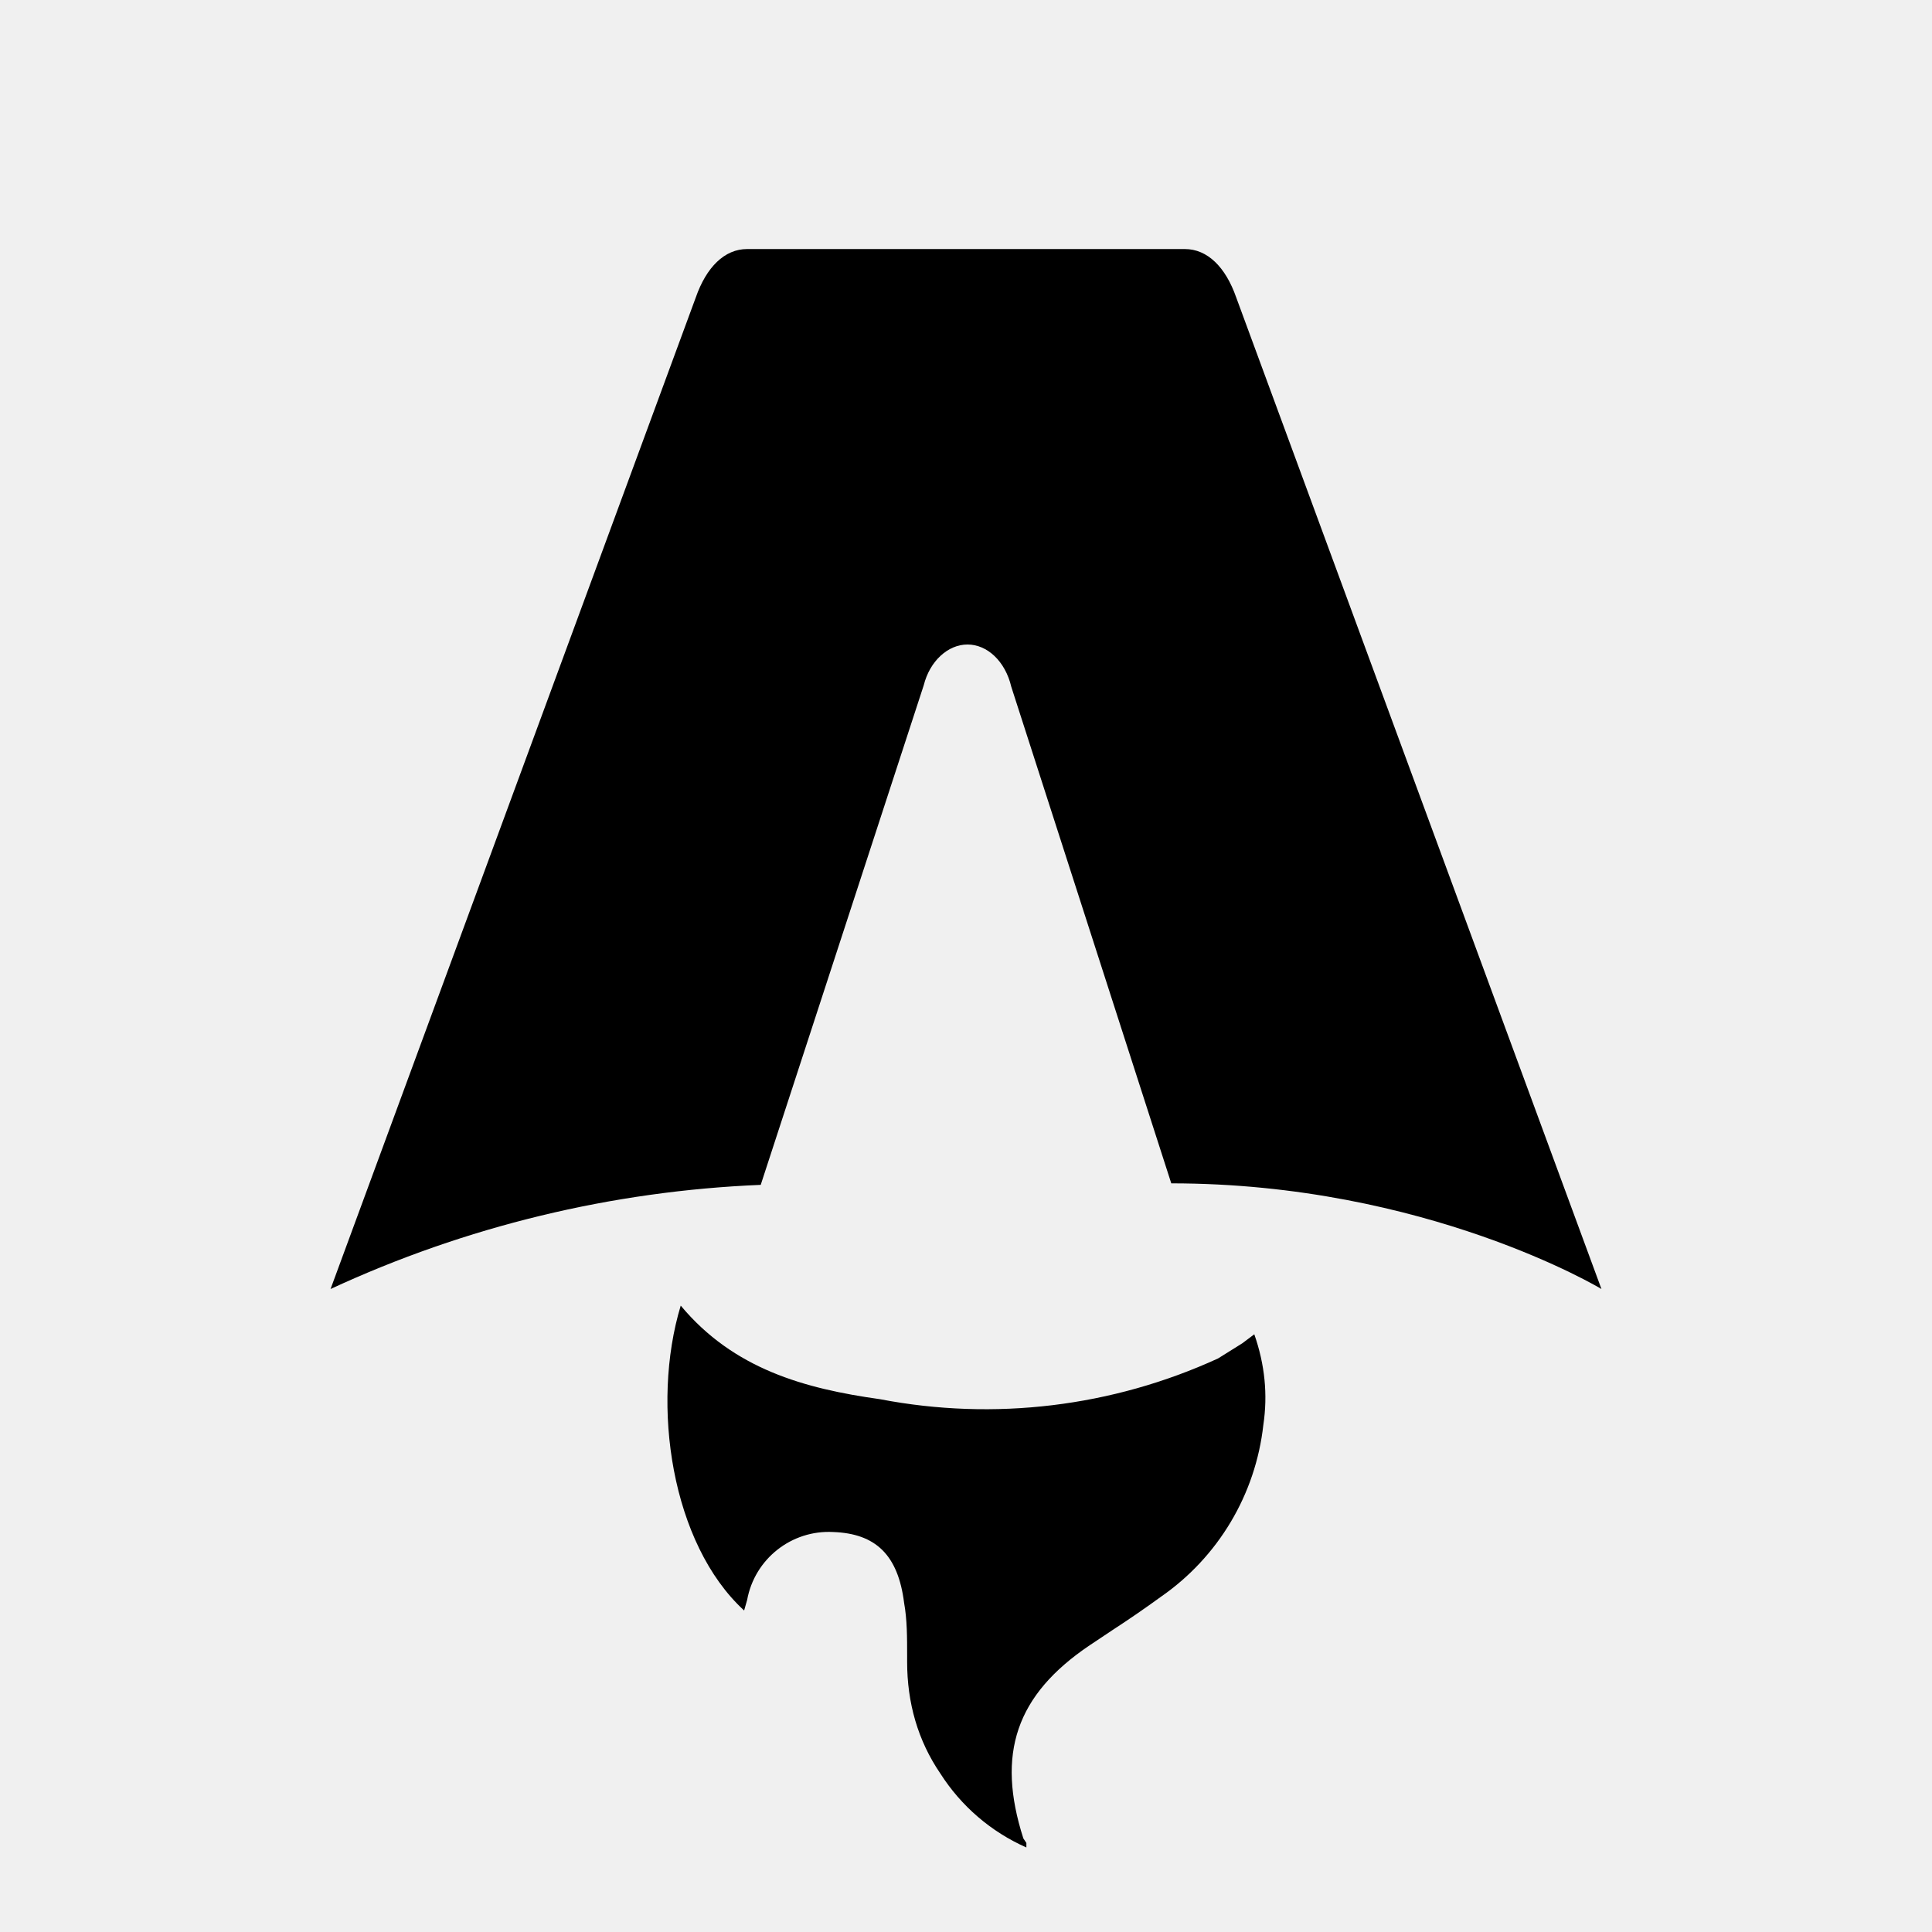
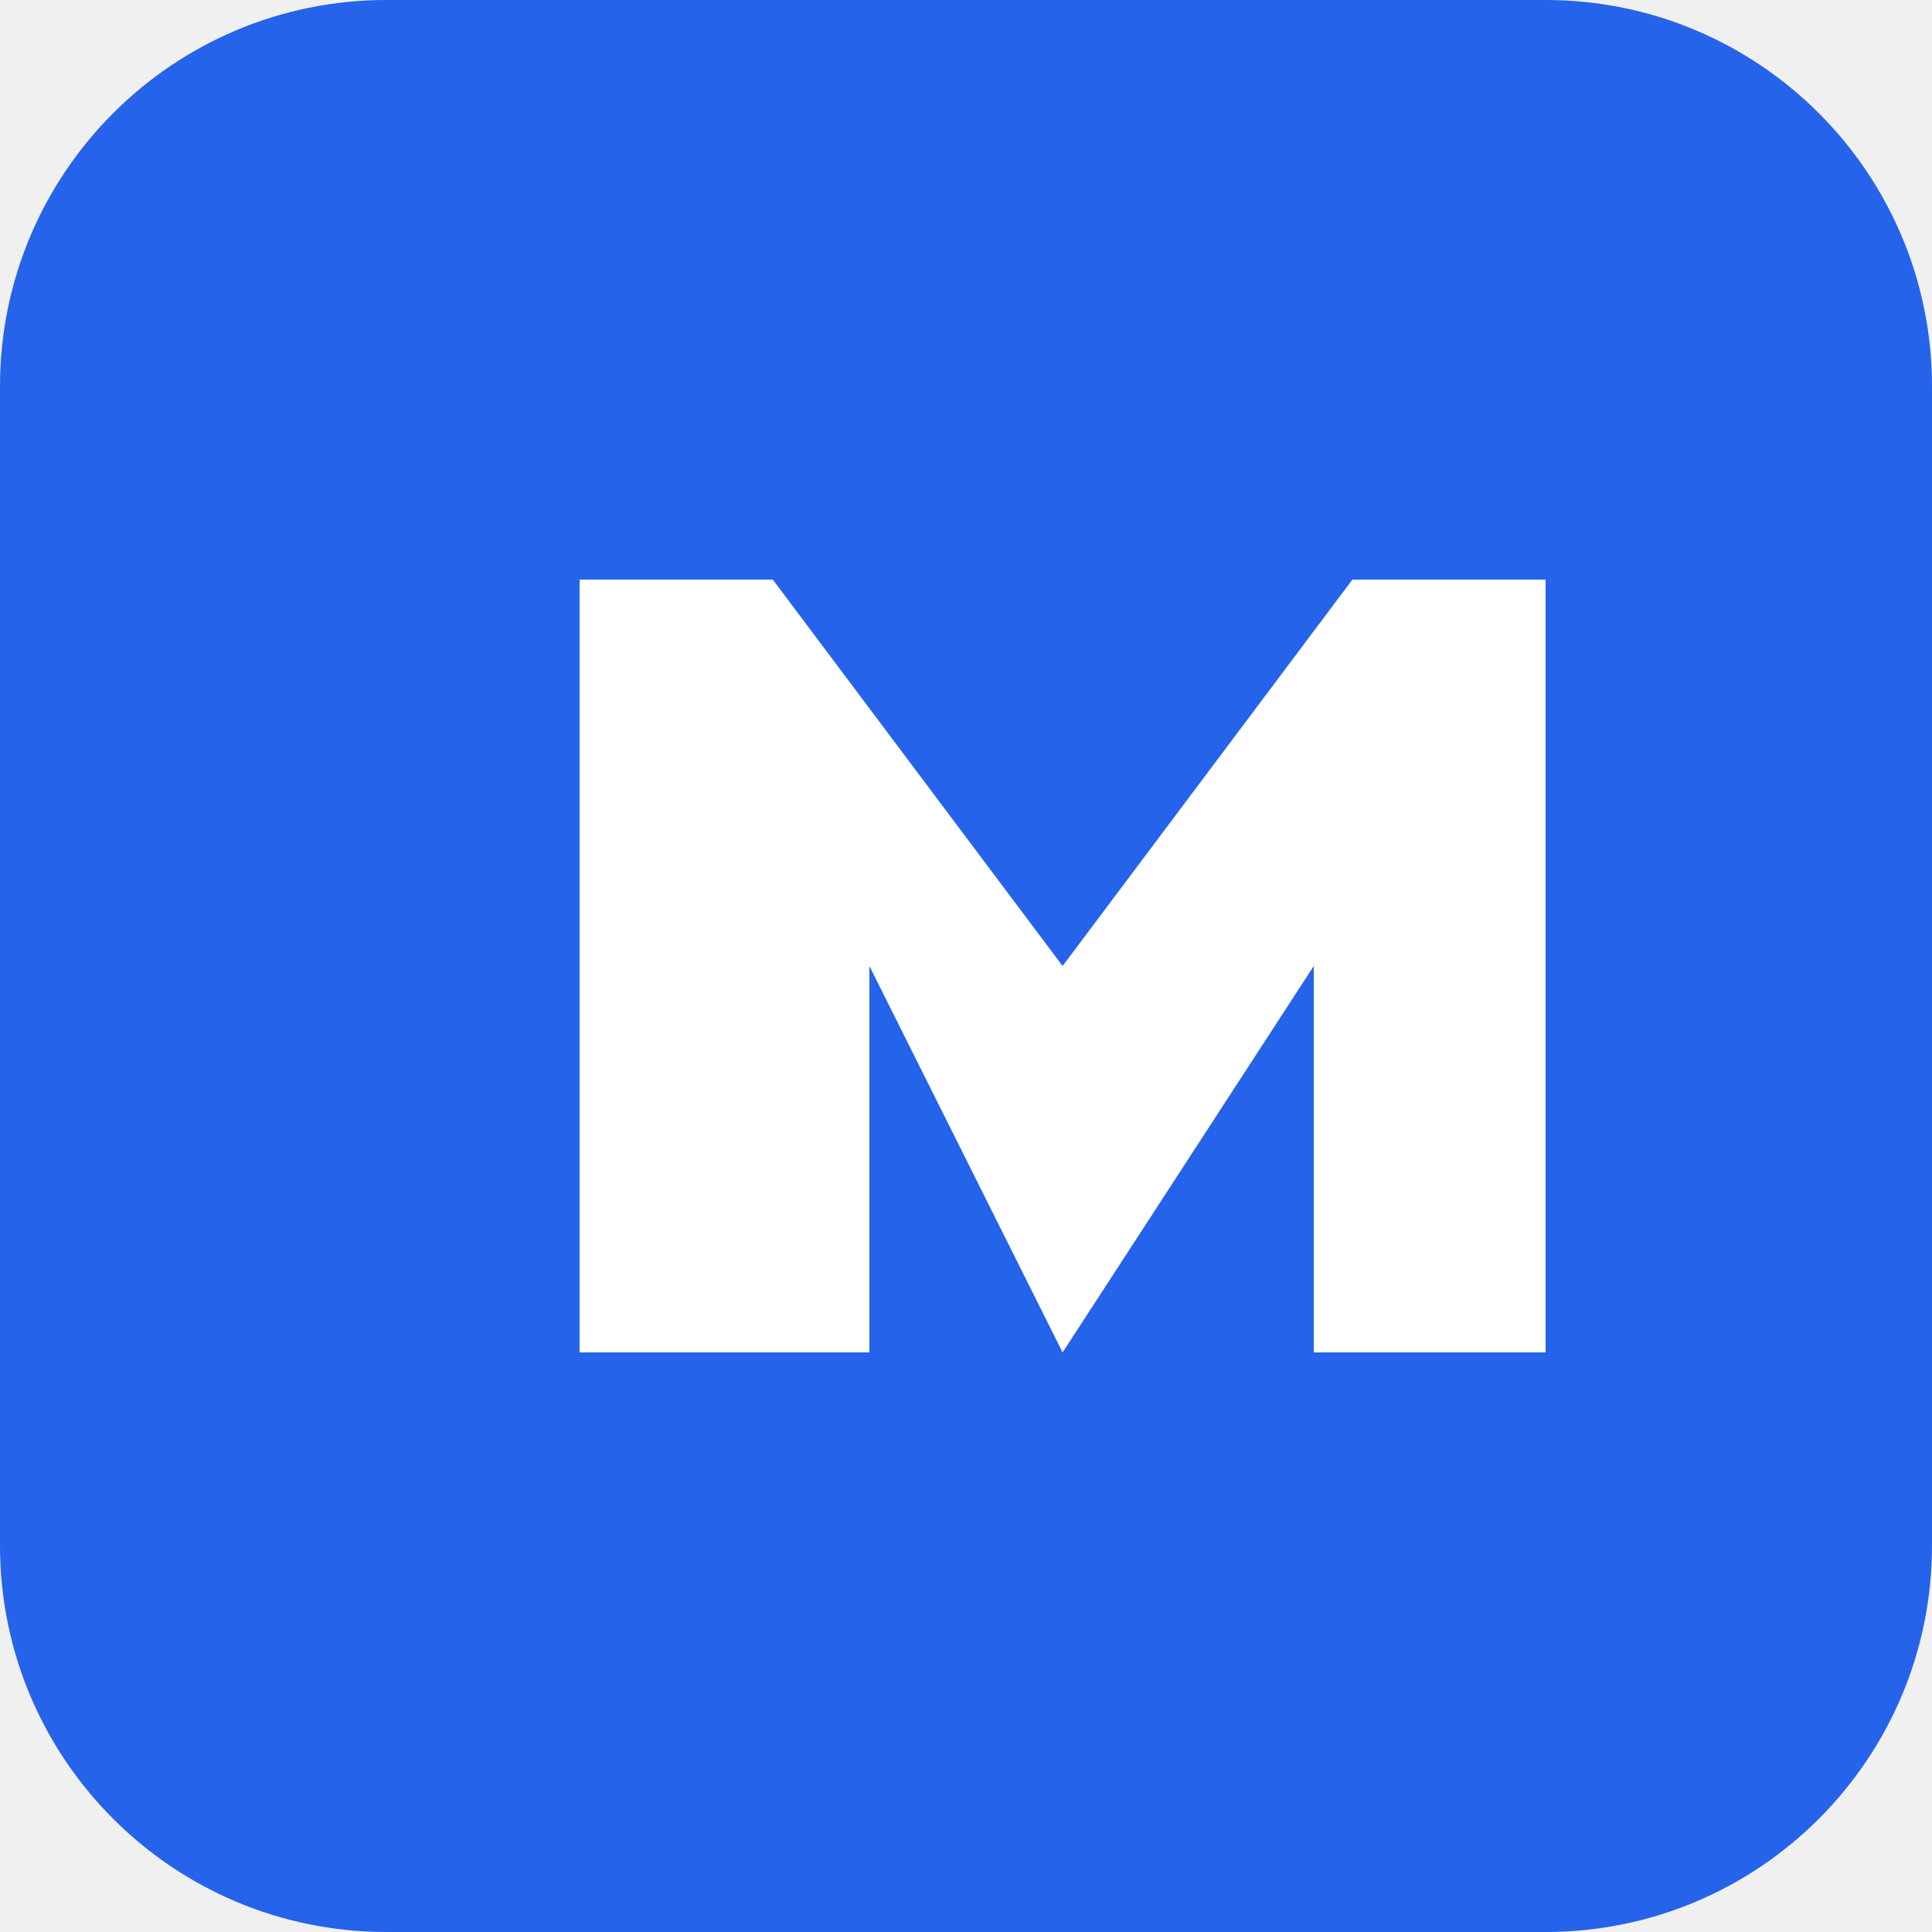
- <svg xmlns="http://www.w3.org/2000/svg" fill="none" viewBox="0 0 128 128">
-   <path d="M50.4 78.5a75.1 75.1 0 0 0-28.5 6.9l24.2-65.7c.7-2 1.9-3.2 3.4-3.2h29c1.5 0 2.7 1.2 3.4 3.2l24.2 65.7s-11.6-7-28.5-7L67 45.5c-.4-1.7-1.6-2.8-2.9-2.8-1.3 0-2.5 1.1-2.9 2.7L50.4 78.5Zm-1.1 28.2Zm-4.2-20.2c-2 6.6-.6 15.8 4.2 20.2a17.5 17.5 0 0 1 .2-.7 5.5 5.5 0 0 1 5.7-4.5c2.8.1 4.3 1.5 4.7 4.7.2 1.1.2 2.3.2 3.5v.4c0 2.7.7 5.2 2.2 7.4a13 13 0 0 0 5.7 4.9v-.3l-.2-.3c-1.8-5.6-.5-9.5 4.4-12.8l1.5-1a73 73 0 0 0 3.2-2.2 16 16 0 0 0 6.8-11.4c.3-2 .1-4-.6-6l-.8.6-1.6 1a37 37 0 0 1-22.4 2.7c-5-.7-9.7-2-13.2-6.2Z" />
-   <style>
-         path { fill: #000; }
-         @media (prefers-color-scheme: dark) {
-             path { fill: #FFF; }
-         }
-     </style>
+ <svg xmlns="http://www.w3.org/2000/svg" viewBox="0 0 100 100">
+   <rect width="100" height="100" rx="20" fill="#2563eb" />
+   <path d="M30 70V30h10l15 20 15-20h10v40h-12V50L55 70 45 50v20H30z" fill="white" />
</svg>
